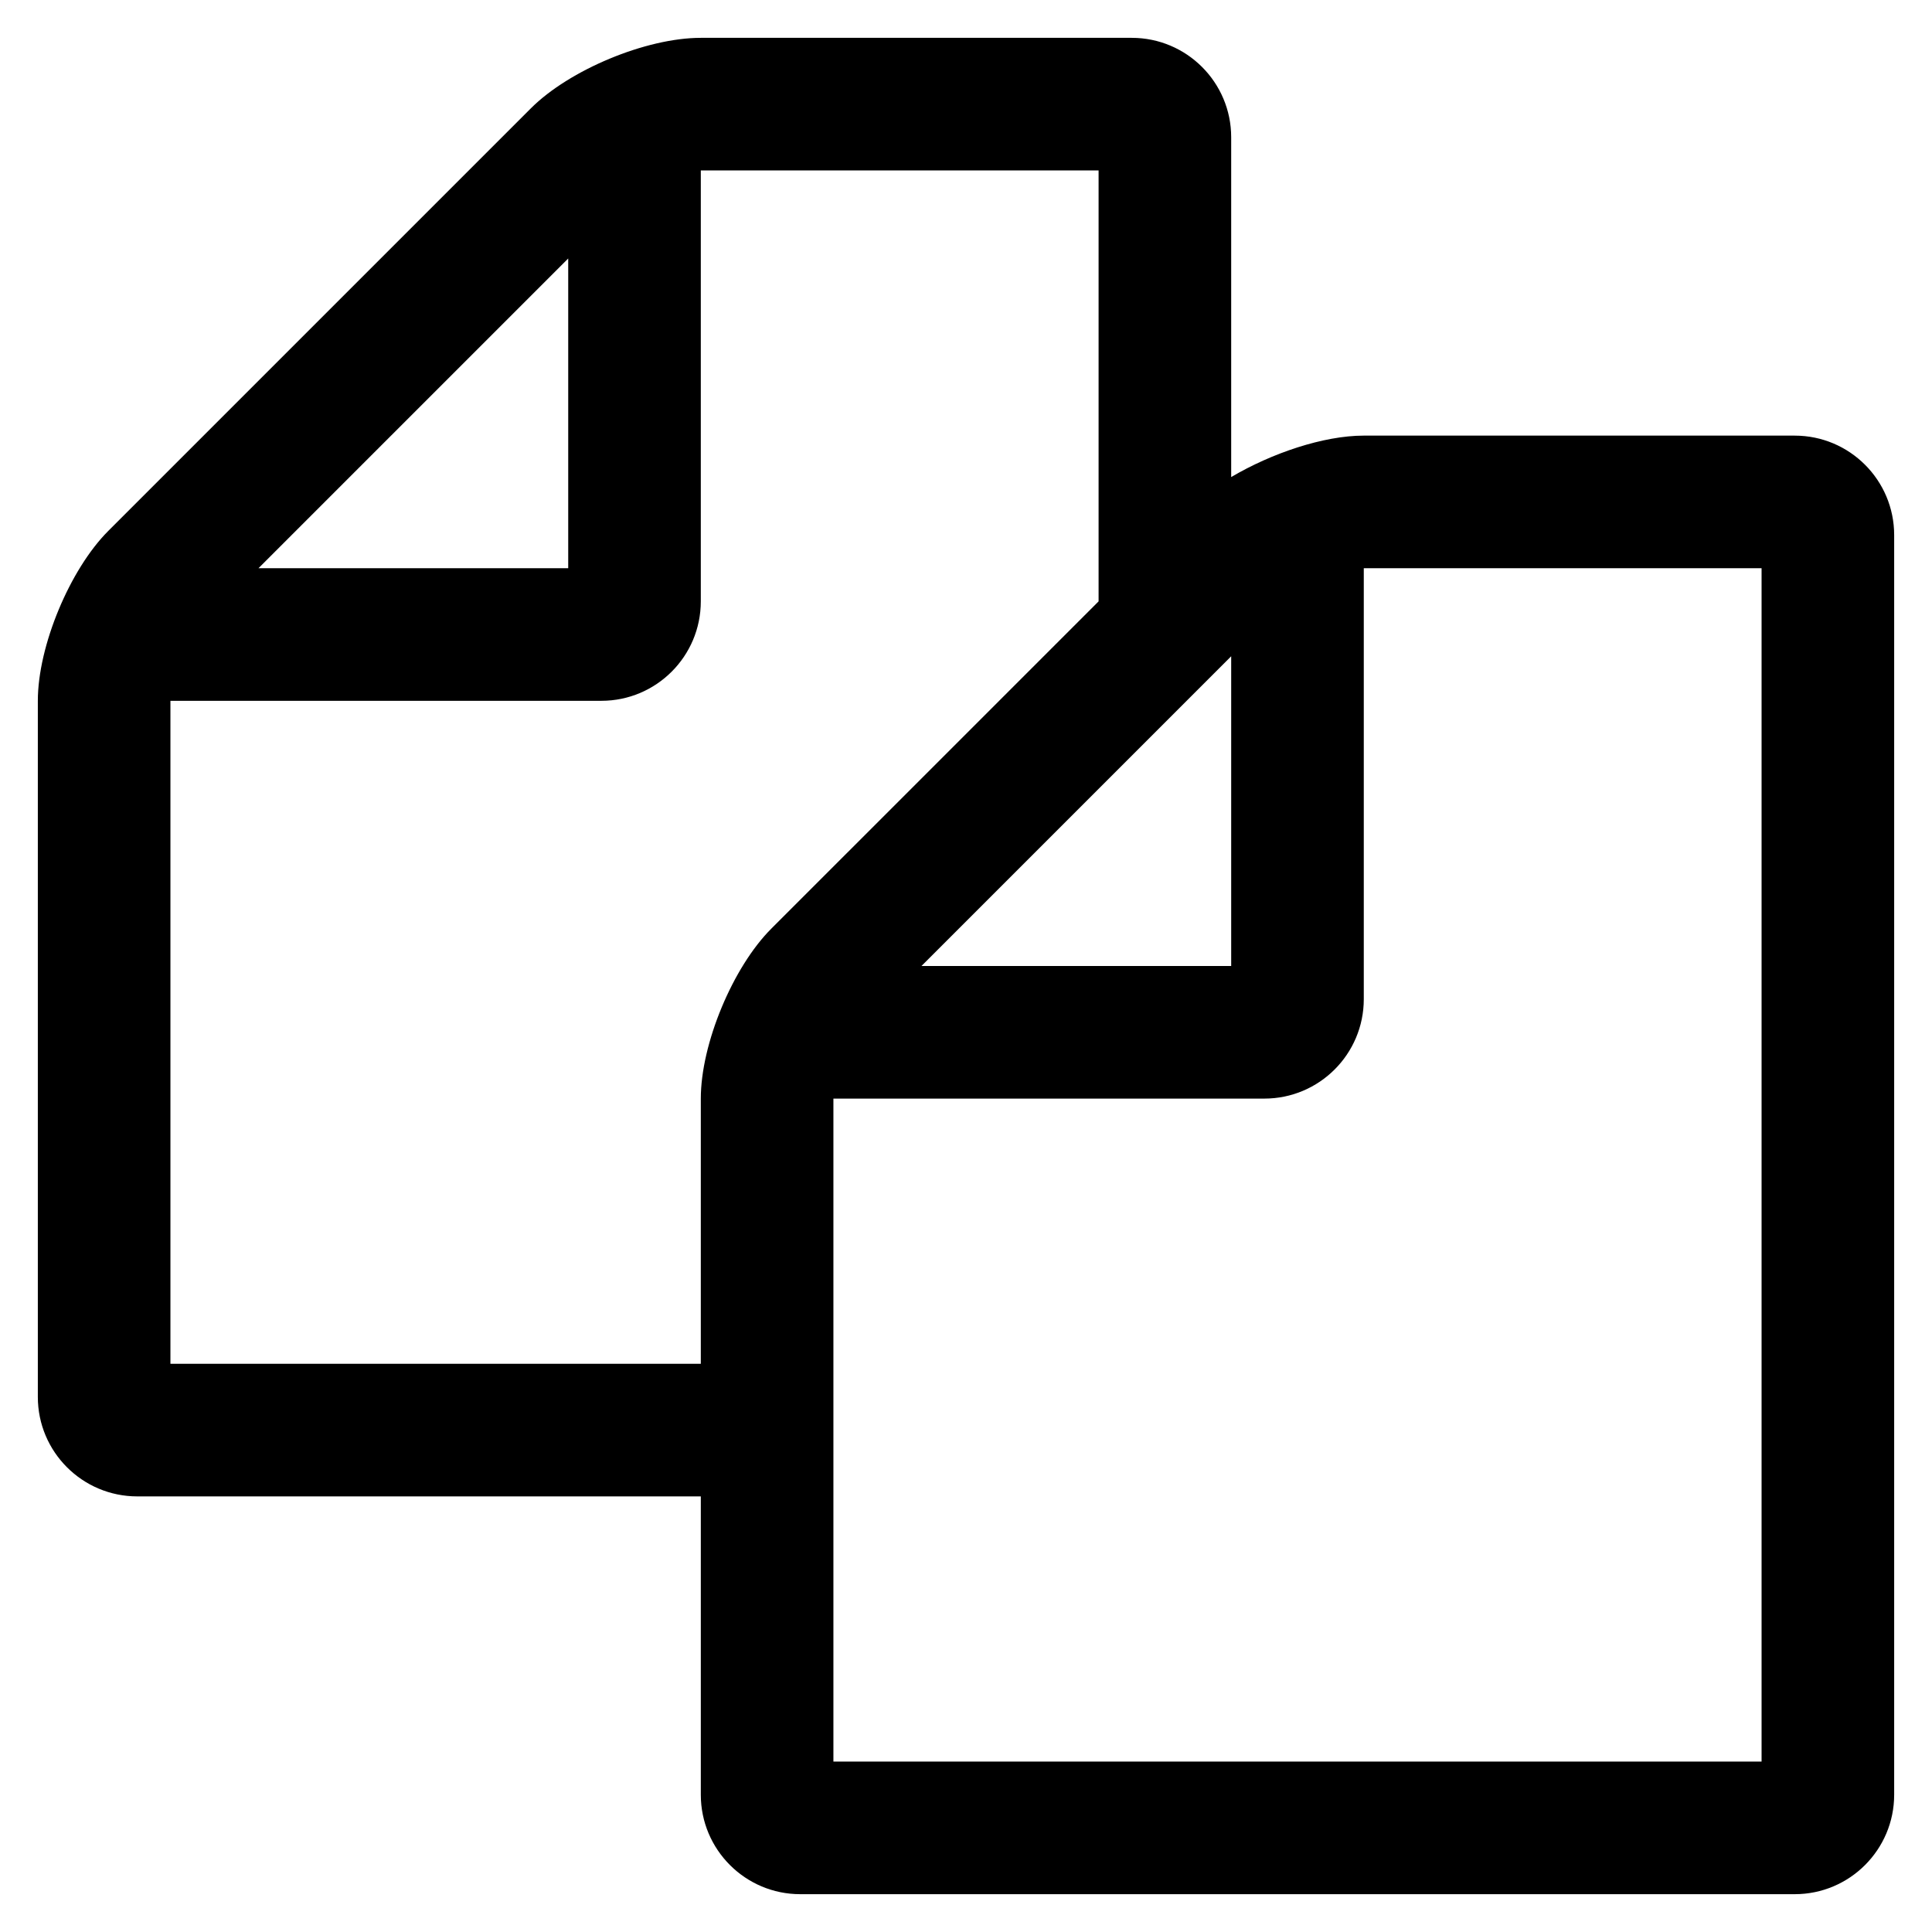
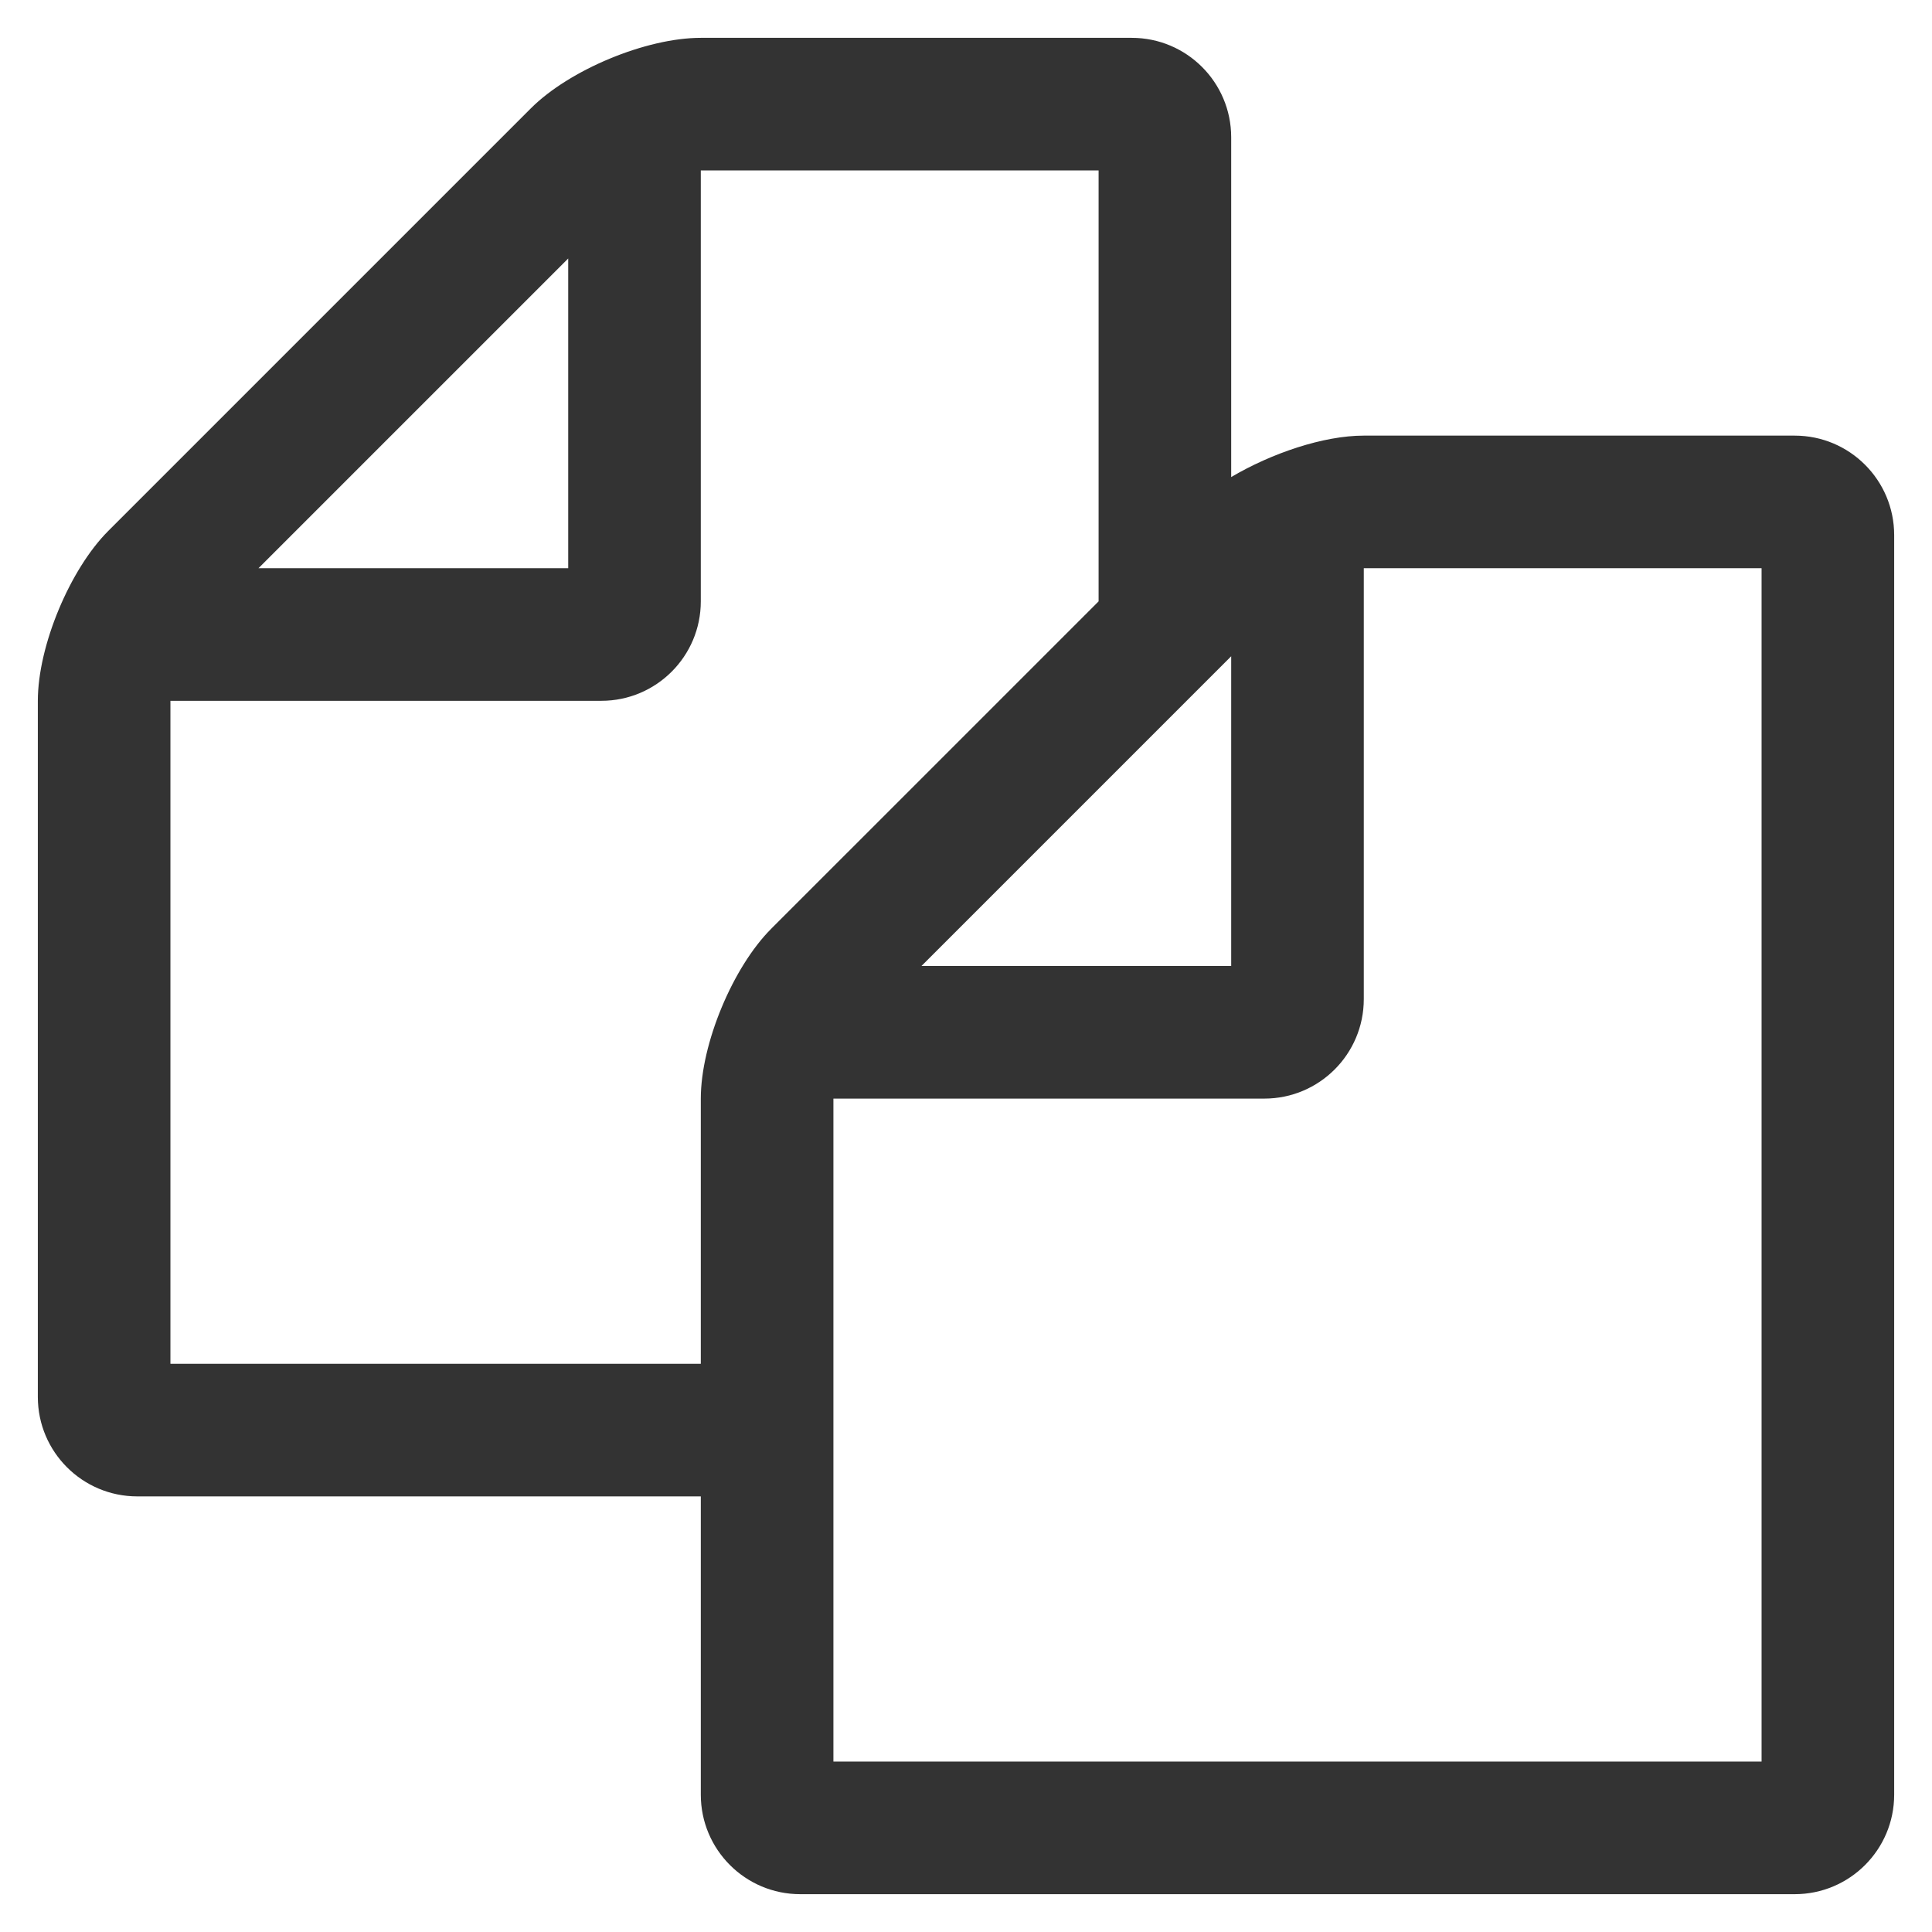
<svg xmlns="http://www.w3.org/2000/svg" width="256" height="256" viewBox="0 0 256 256" id="svg2" version="1.1">
  <defs id="defs4" />
  <g id="layer1" transform="translate(0,-796.3622)">
-     <g style="font-style:normal;font-variant:normal;font-weight:normal;font-stretch:normal;font-size:245.973px;line-height:125%;font-family:FontAwesome;-inkscape-font-specification:'FontAwesome, Normal';text-align:start;letter-spacing:0px;word-spacing:0px;writing-mode:lr-tb;text-anchor:start;fill:#000000;fill-opacity:1;stroke:none;stroke-width:1px;stroke-linecap:butt;stroke-linejoin:miter;stroke-opacity:1" id="text3649">
-       <path d="m 237.81,854.084 -57.101,0 c -5.353,0 -12.216,2.333 -17.57,5.491 l 0,-45.022 c 0,-7.275 -5.902,-13.177 -13.177,-13.177 l -57.101,0 c -7.275,0 -17.432,4.255 -22.511,9.334 l -56.003,56.003 c -5.079,5.079 -9.334,15.236 -9.334,22.511 l 0,92.241 c 0,7.275 5.902,13.177 13.177,13.177 l 74.671,0 0,39.532 c 0,7.275 5.902,13.177 13.177,13.177 l 131.772,0 c 7.275,0 13.177,-5.902 13.177,-13.177 l 0,-166.912 c 0,-7.275 -5.902,-13.177 -13.177,-13.177 z m -74.671,29.237 0,41.042 -41.042,0 41.042,-41.042 z m -87.848,-52.709 0,41.042 -41.042,0 41.042,-41.042 z m 26.904,88.809 c -5.079,5.079 -9.334,15.236 -9.334,22.511 l 0,35.139 -70.279,0 0,-87.848 57.101,0 c 7.275,0 13.177,-5.902 13.177,-13.177 l 0,-57.101 52.709,0 0,57.101 -43.375,43.375 z m 131.223,110.359 -122.987,0 0,-87.848 57.101,0 c 7.275,0 13.177,-5.902 13.177,-13.177 l 0,-57.101 52.709,0 0,158.127 z" style="font-style:normal;font-variant:normal;font-weight:normal;font-stretch:normal;font-size:245.975px;line-height:125%;font-family:FontAwesome;-inkscape-font-specification:'FontAwesome, Normal';text-align:start;writing-mode:lr-tb;text-anchor:start" id="path3336" />
+     <g style="font-style:normal;font-variant:normal;font-weight:normal;font-stretch:normal;font-size:245.973px;line-height:125%;font-family:FontAwesome;-inkscape-font-specification:'FontAwesome, Normal';text-align:start;letter-spacing:0px;word-spacing:0px;writing-mode:lr-tb;text-anchor:start;fill:#333333;fill-opacity:1;stroke:none;stroke-width:1px;stroke-linecap:butt;stroke-linejoin:miter;stroke-opacity:1" id="text3649">
+       <path d="m 237.81,854.084 -57.101,0 c -5.353,0 -12.216,2.333 -17.57,5.491 l 0,-45.022 c 0,-7.275 -5.902,-13.177 -13.177,-13.177 l -57.101,0 c -7.275,0 -17.432,4.255 -22.511,9.334 l -56.003,56.003 c -5.079,5.079 -9.334,15.236 -9.334,22.511 l 0,92.241 c 0,7.275 5.902,13.177 13.177,13.177 l 74.671,0 0,39.532 c 0,7.275 5.902,13.177 13.177,13.177 l 131.772,0 c 7.275,0 13.177,-5.902 13.177,-13.177 l 0,-166.912 c 0,-7.275 -5.902,-13.177 -13.177,-13.177 z m -74.671,29.237 0,41.042 -41.042,0 41.042,-41.042 z m -87.848,-52.709 0,41.042 -41.042,0 41.042,-41.042 z m 26.904,88.809 c -5.079,5.079 -9.334,15.236 -9.334,22.511 l 0,35.139 -70.279,0 0,-87.848 57.101,0 c 7.275,0 13.177,-5.902 13.177,-13.177 l 0,-57.101 52.709,0 0,57.101 -43.375,43.375 z m 131.223,110.359 -122.987,0 0,-87.848 57.101,0 c 7.275,0 13.177,-5.902 13.177,-13.177 l 0,-57.101 52.709,0 0,158.127 z" style="font-style:normal;font-variant:normal;font-weight:normal;font-stretch:normal;font-size:245.975px;line-height:125%;font-family:FontAwesome;-inkscape-font-specification:'FontAwesome, Normal';text-align:start;writing-mode:lr-tb;text-anchor:start;fill:#333333;fill-opacity:1" id="path3336" />
    </g>
  </g>
</svg>
